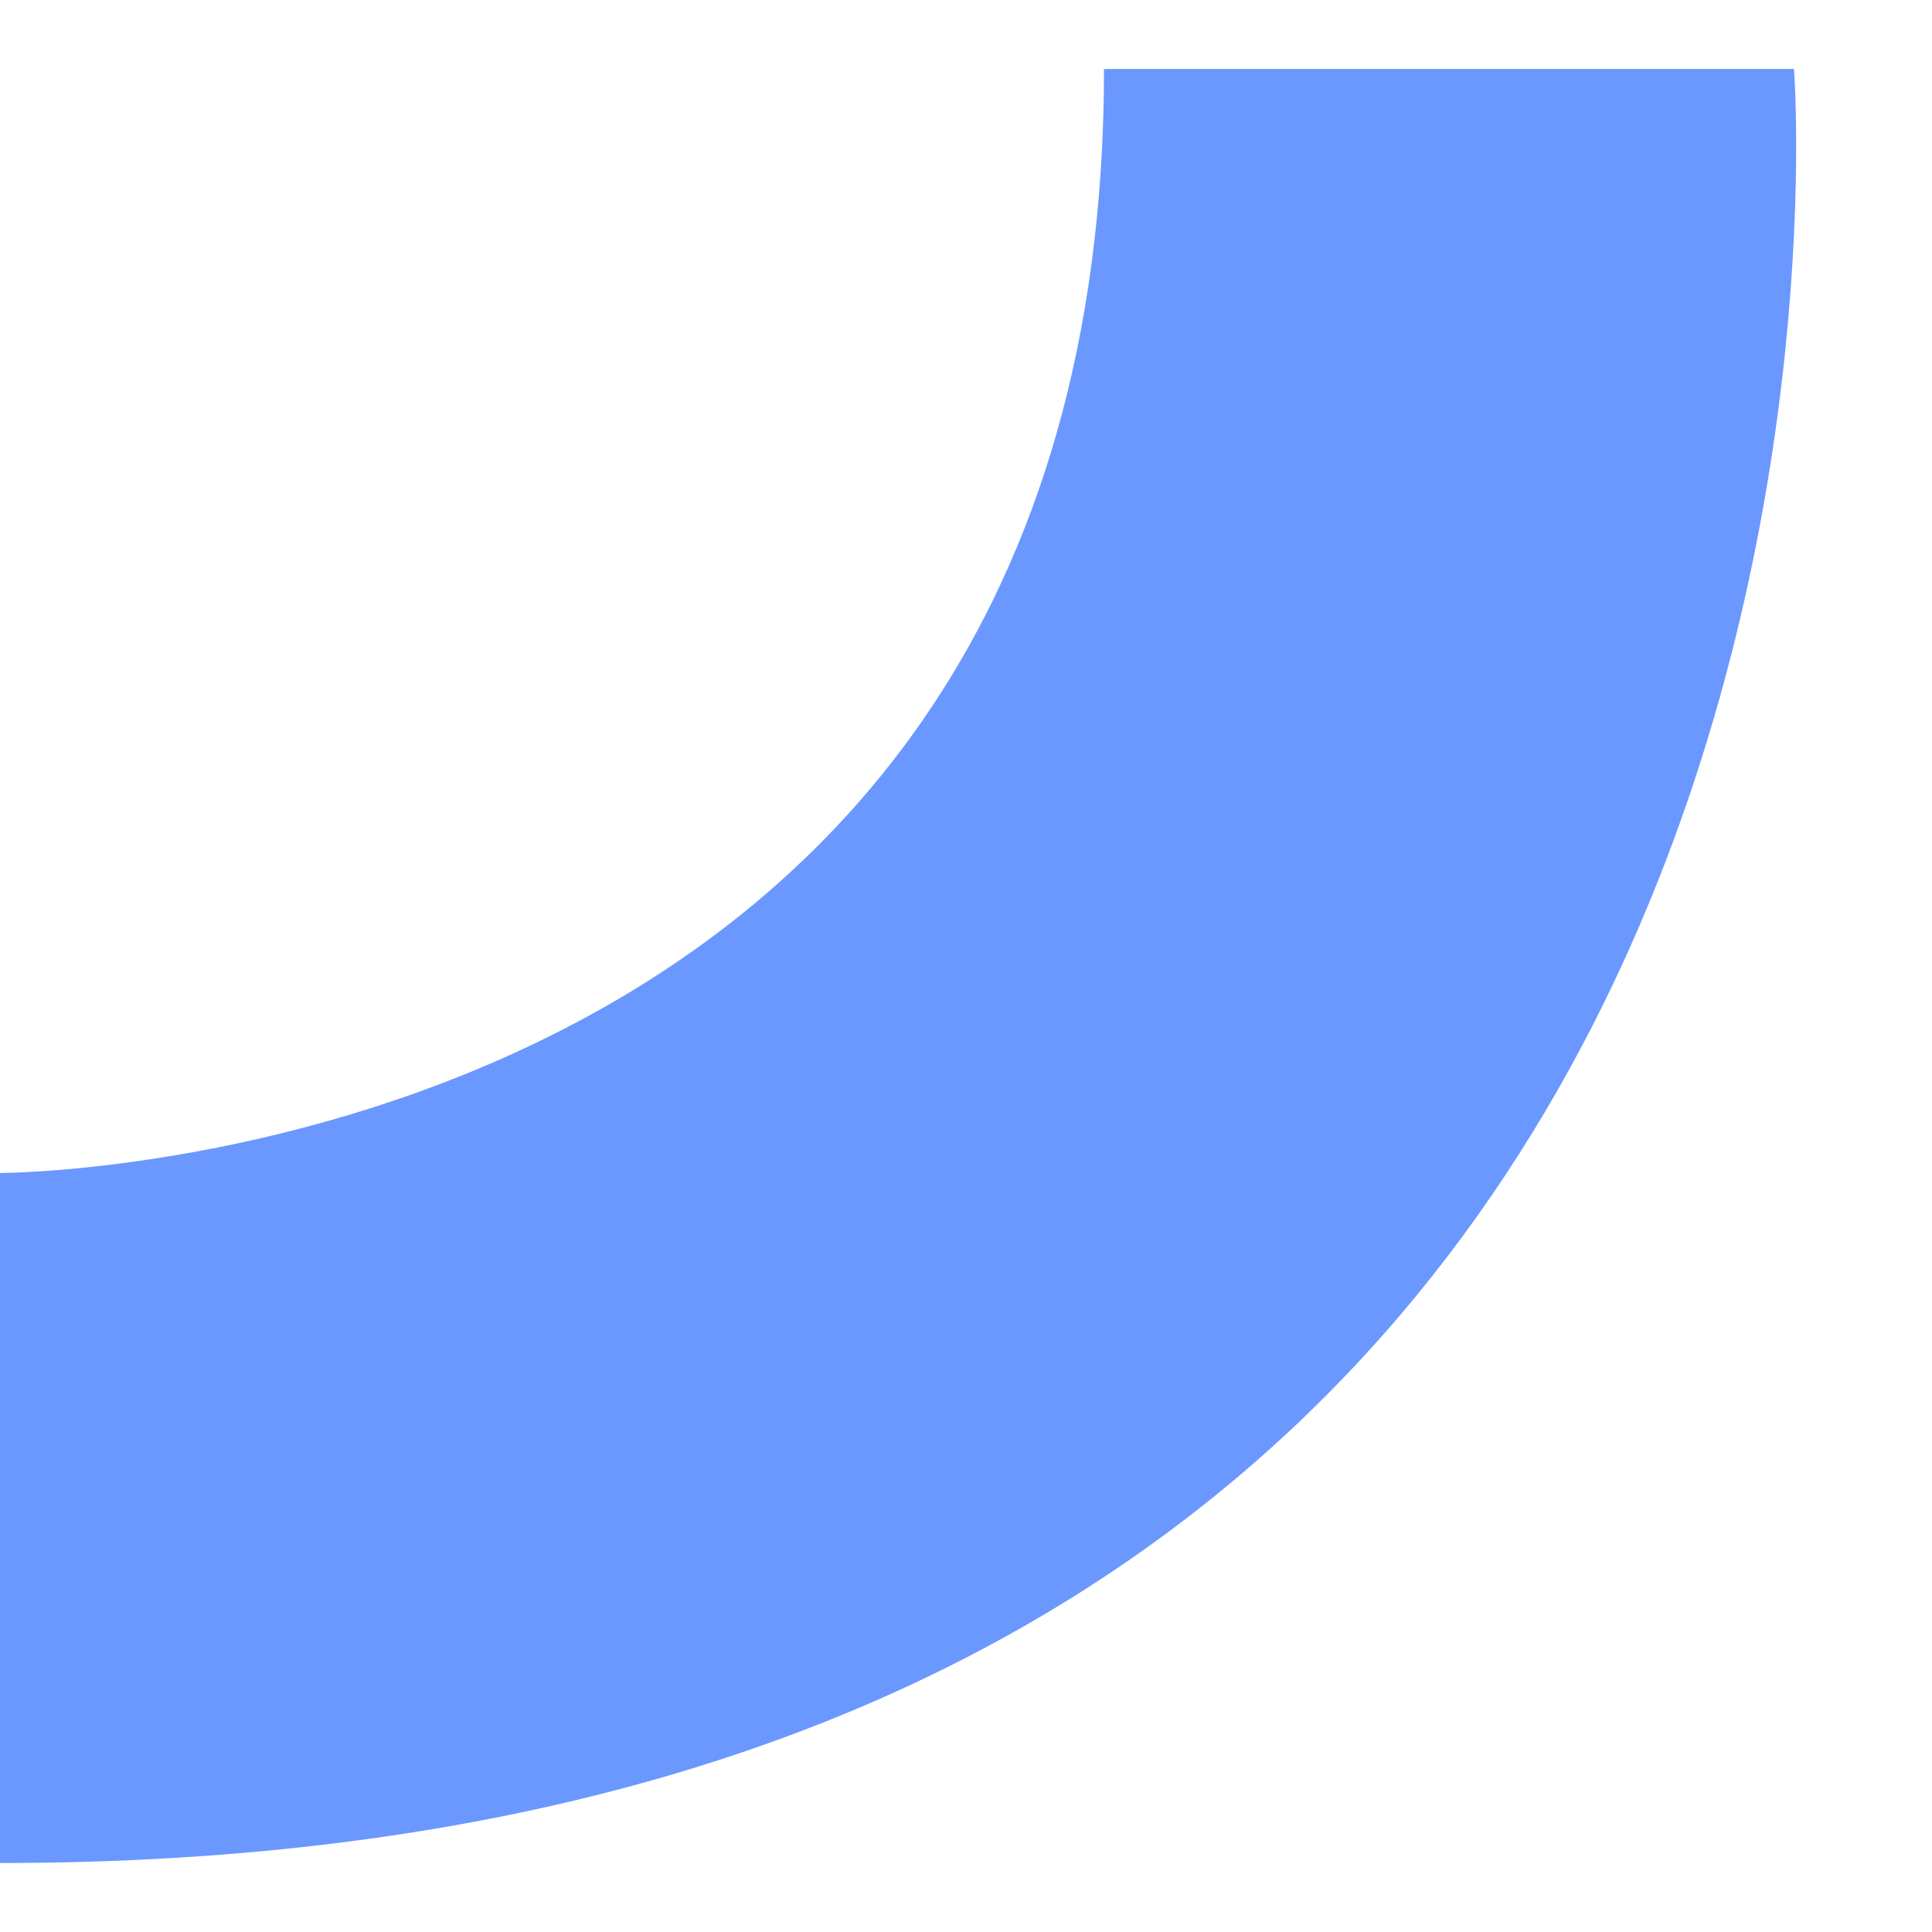
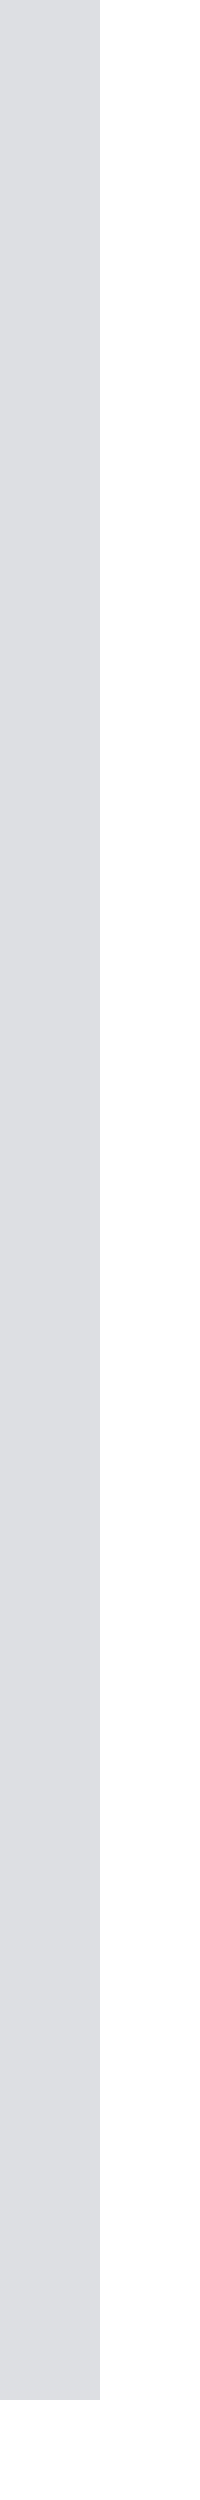
- <svg xmlns="http://www.w3.org/2000/svg" version="1.1" width="14px" height="14px">
-   <g transform="matrix(1 0 0 1 -23 -24 )">
-     <path d="M 0 8.5  C 0 8.5  8 8.5  8 0.5  L 13 0.5  C 13 0.5  14 13.5  0 13.5  L 0 8.5  Z " fill-rule="nonzero" fill="#6a98ff" stroke="none" transform="matrix(1 0 0 1 23 24 )" />
+ <svg xmlns="http://www.w3.org/2000/svg" version="1.1" width="2px" height="25px">
+   <g transform="matrix(1 0 0 1 0 -4 )">
+     <path d="M 0.5 4  L 0.5 28  " stroke-width="1" stroke="#dddfe3" fill="none" />
  </g>
</svg>
